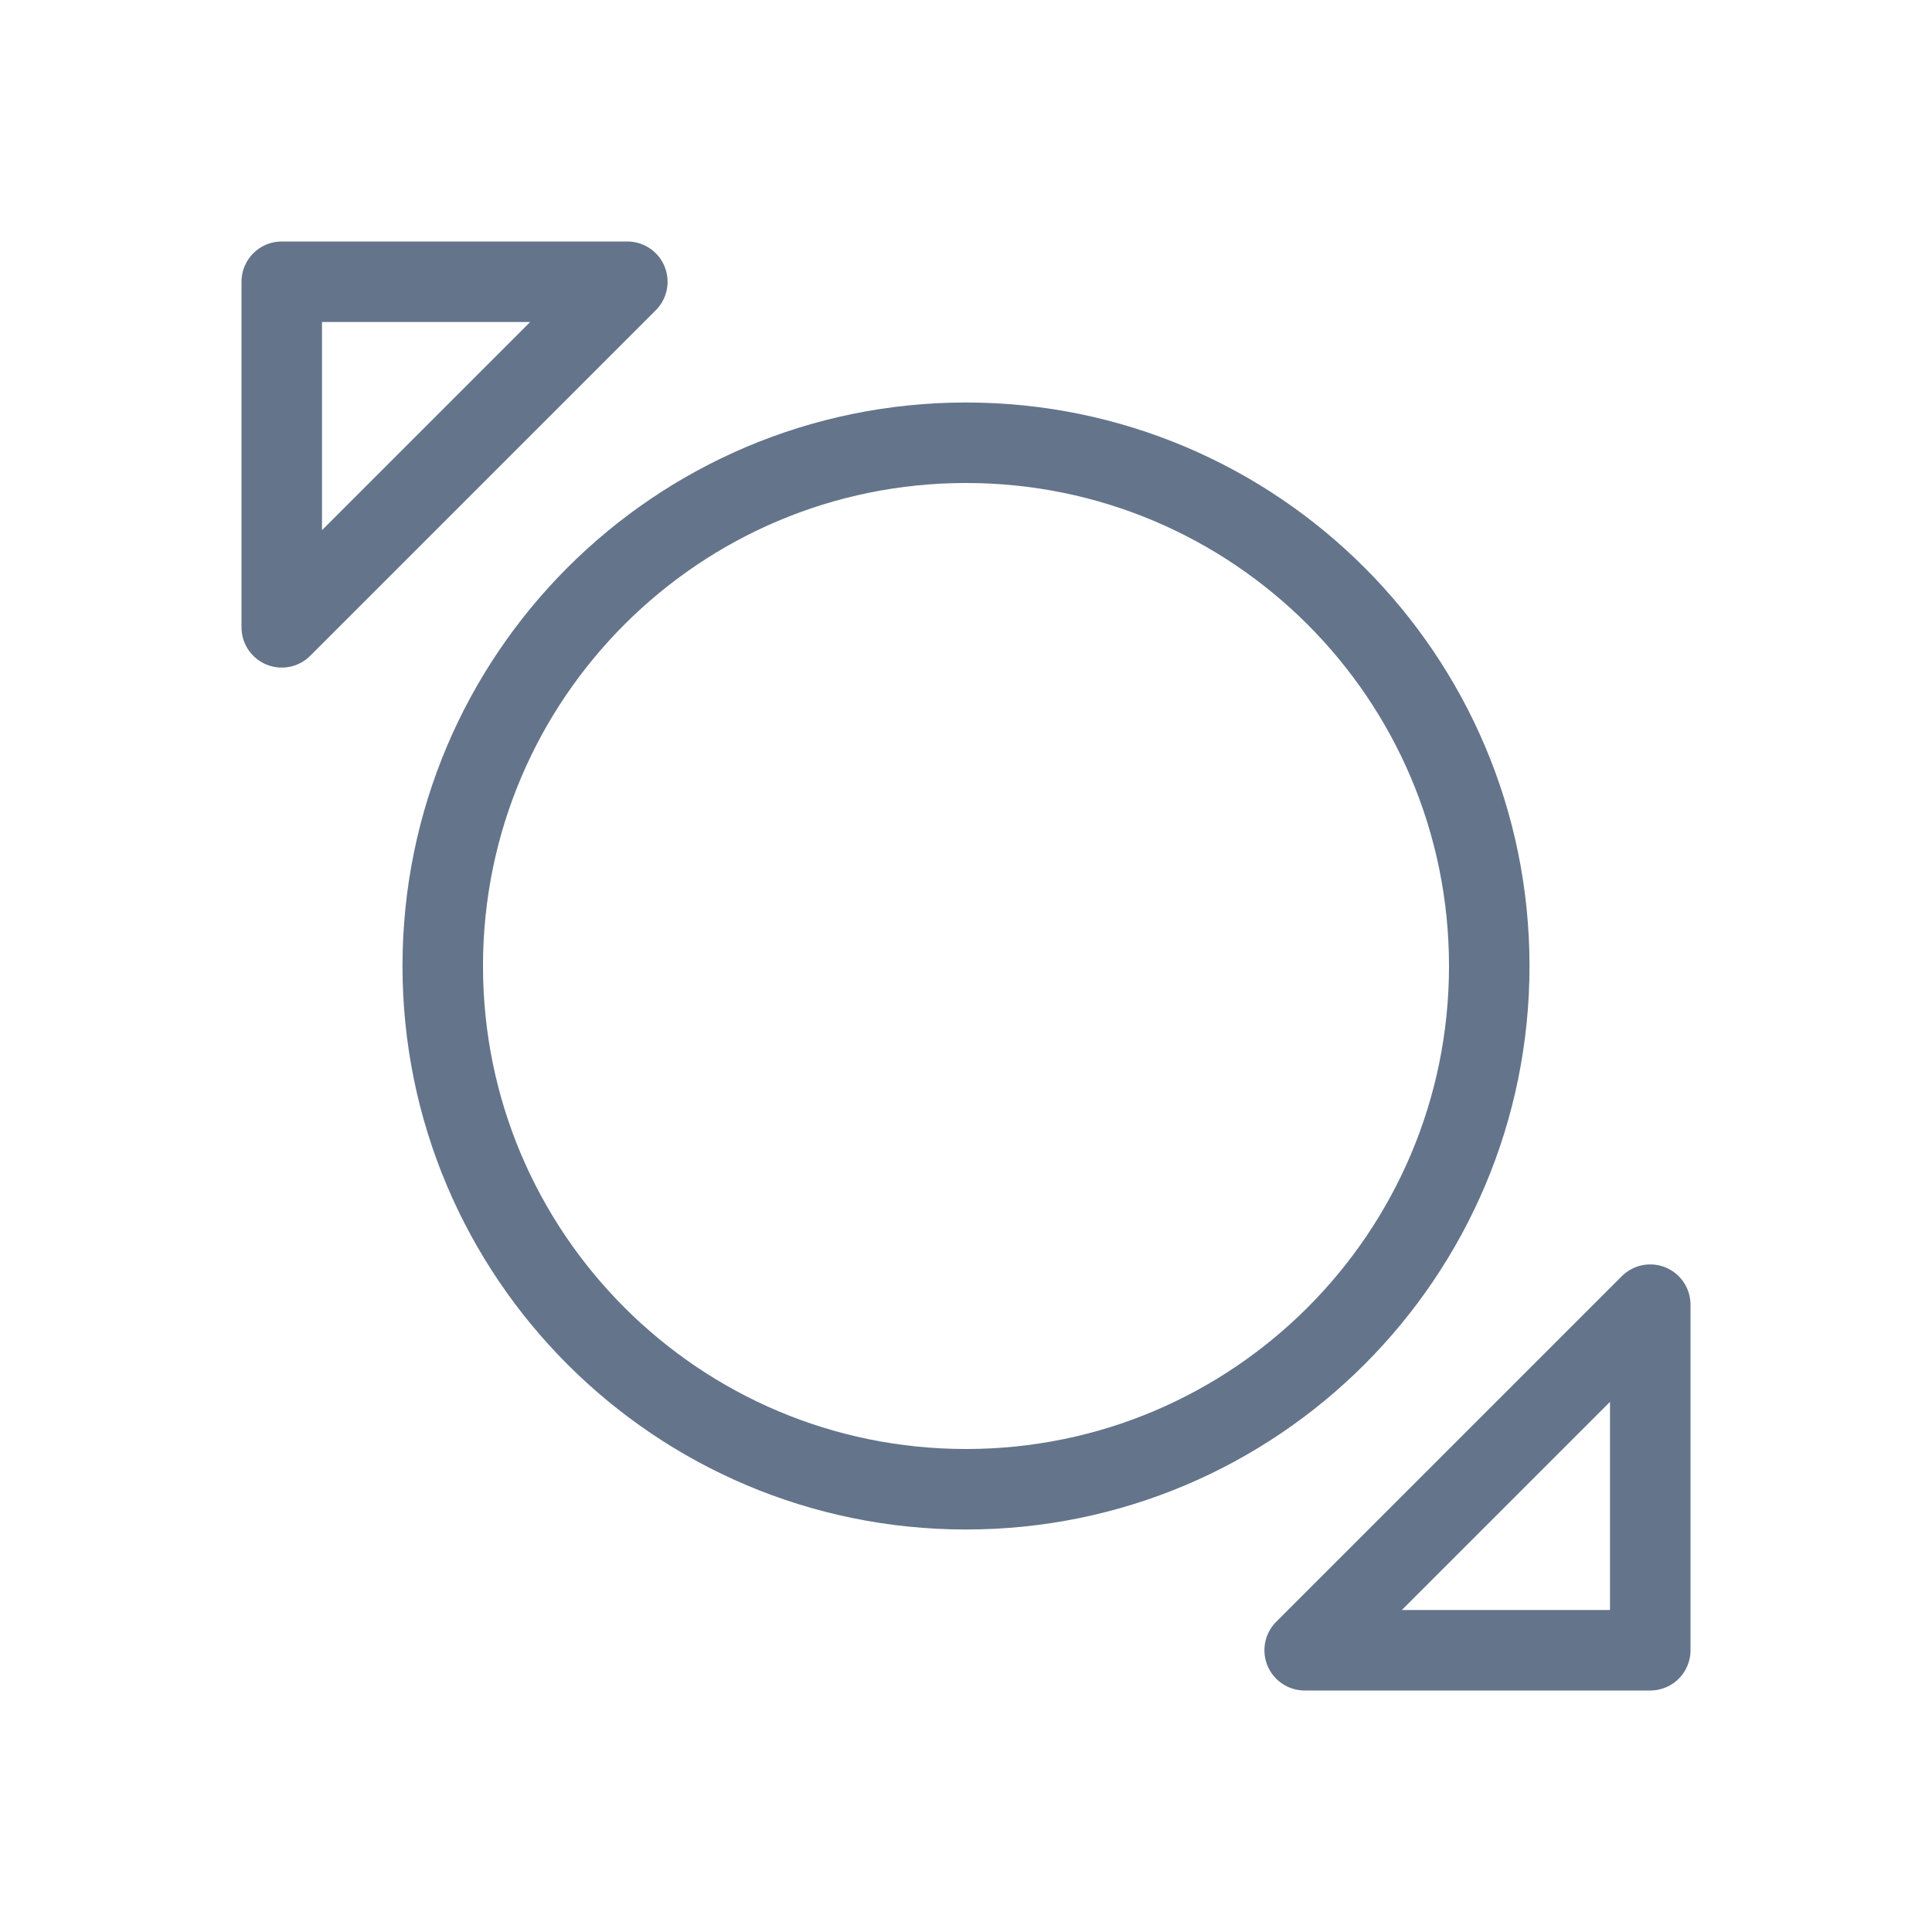
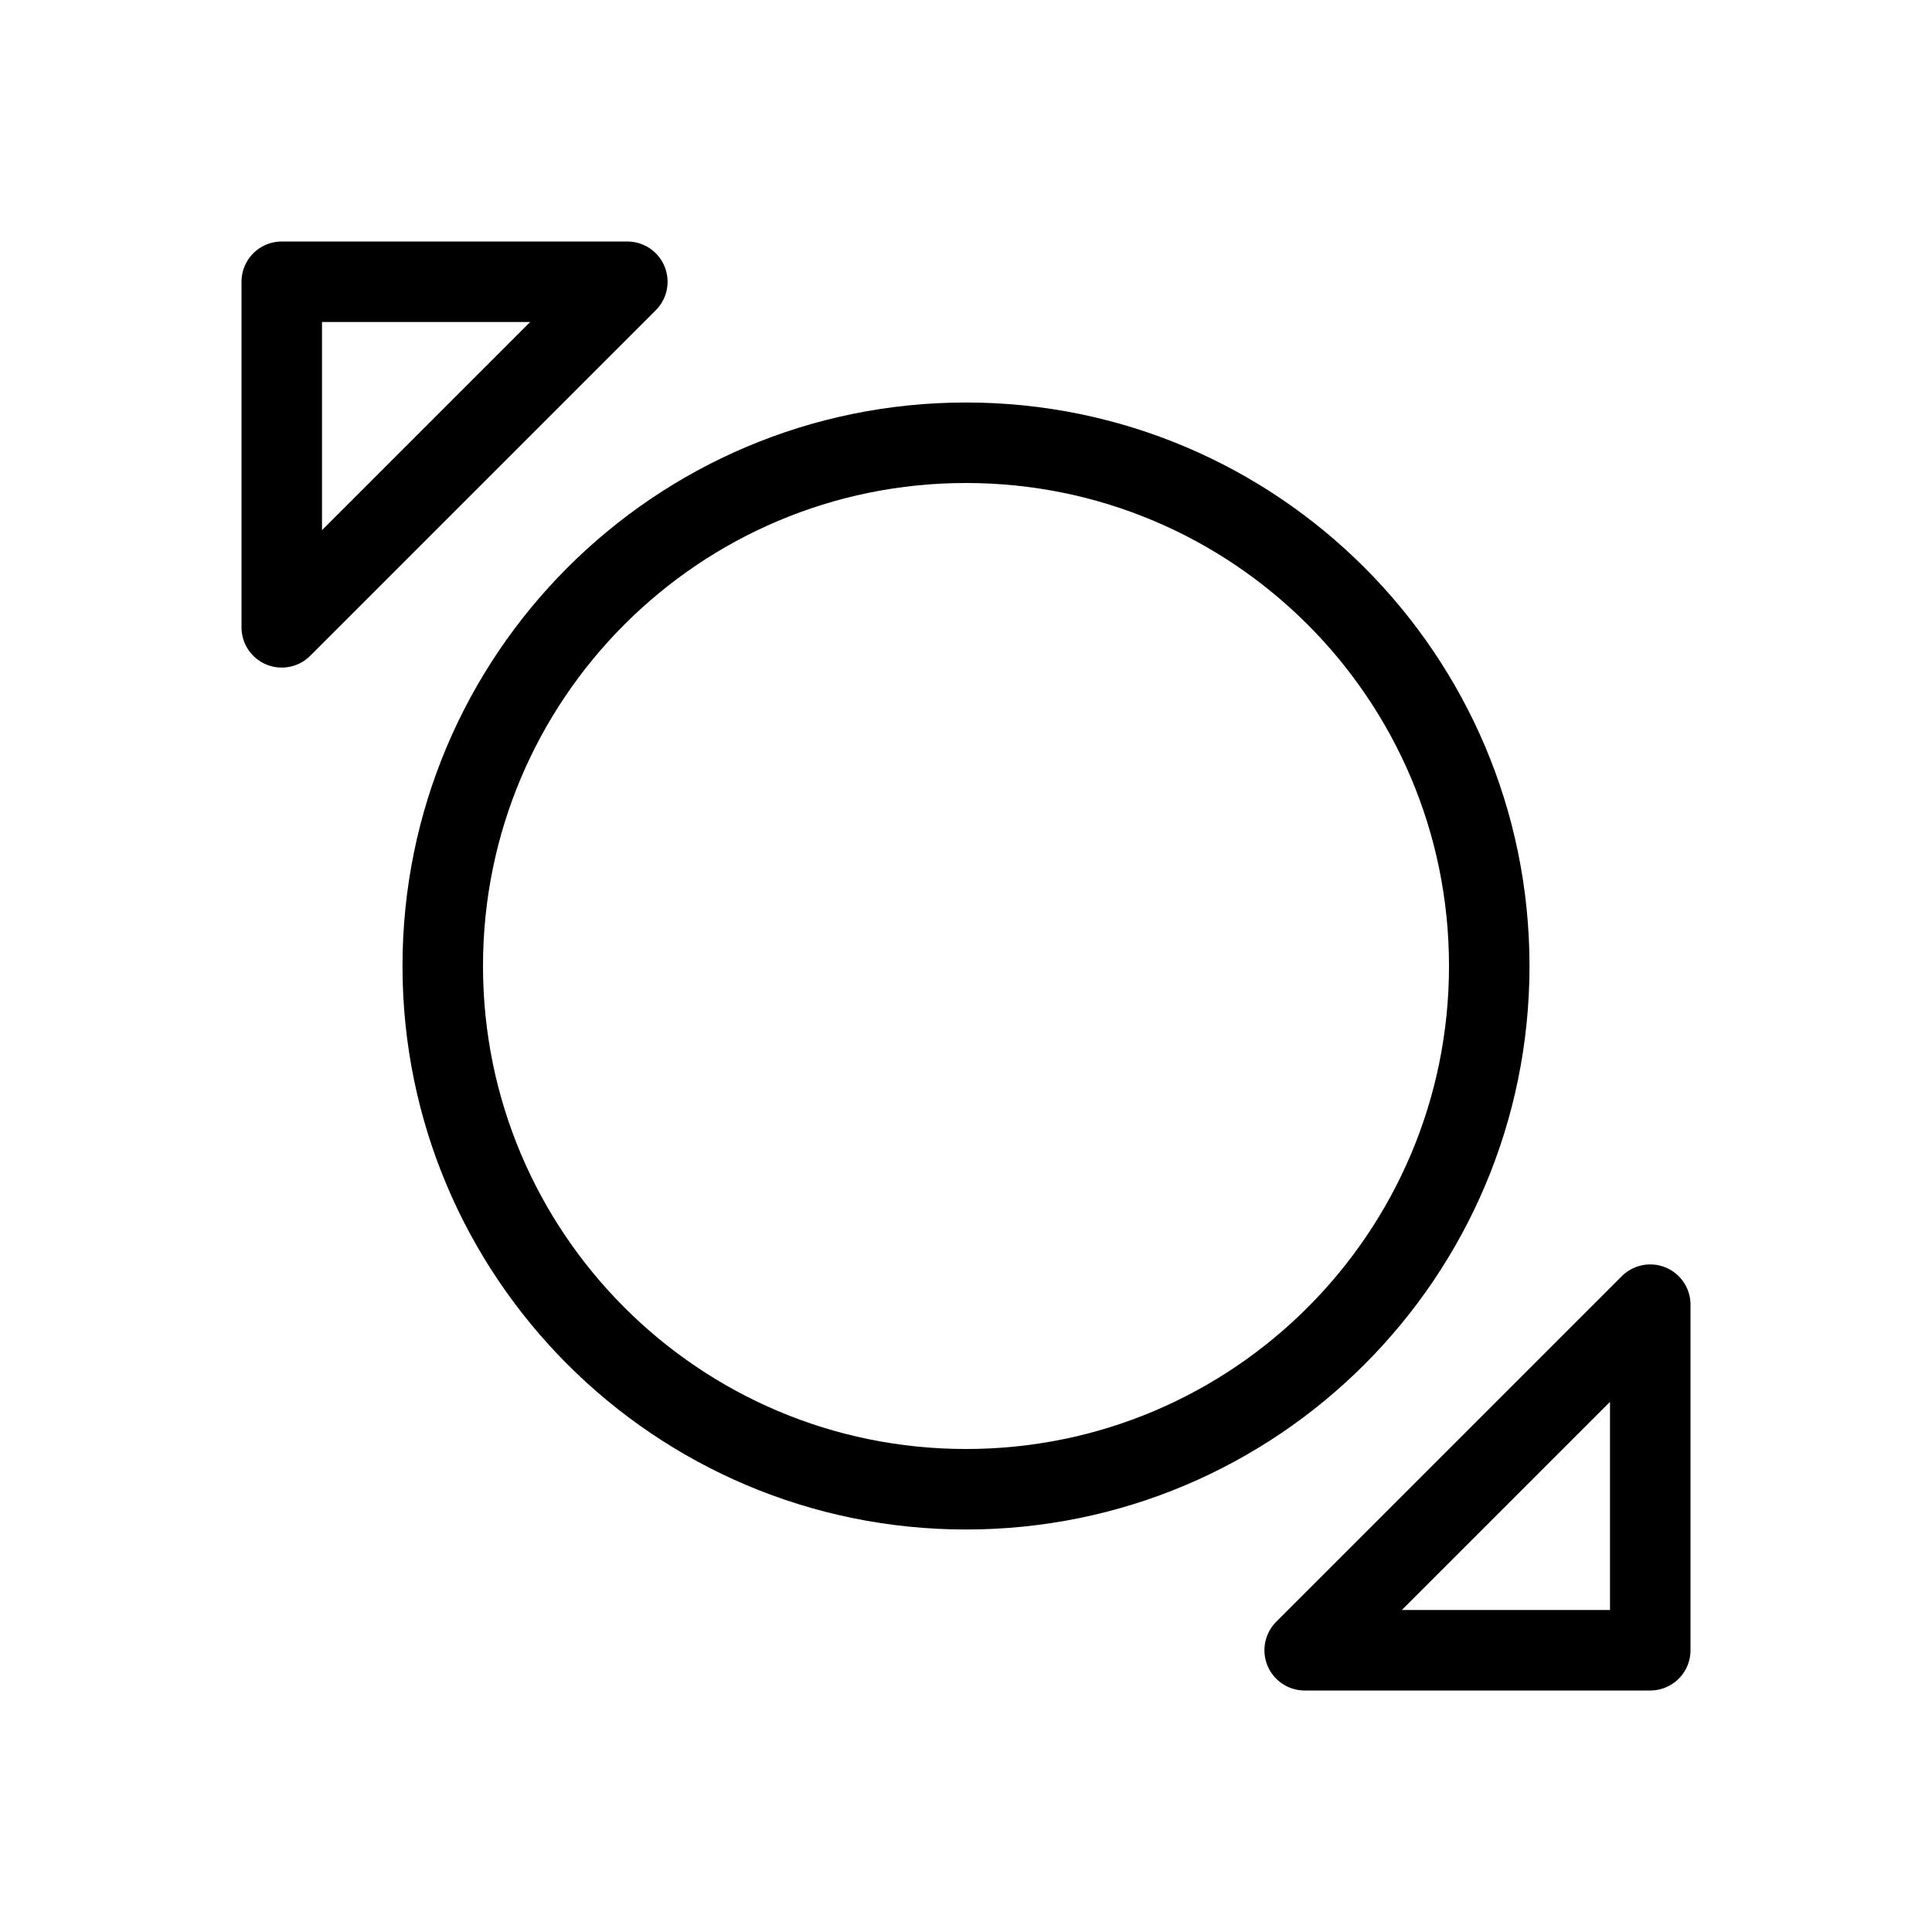
<svg xmlns="http://www.w3.org/2000/svg" viewBox="0 0 24 24" fill="none">
-   <path d="M18.5 12C18.5 15.59 15.59 18.5 12 18.5C8.41 18.5 5.5 15.59 5.5 12C5.5 8.41 8.41 5.5 12 5.5C15.59 5.5 18.5 8.41 18.5 12Z" stroke="#64748B" stroke-linecap="round" stroke-linejoin="round" />
-   <path d="M16.207 20.5L20.5 16.207V20.5L16.207 20.5Z" stroke="#64748B" stroke-linecap="round" stroke-linejoin="round" />
-   <path d="M7.793 3.5L3.5 7.793L3.5 3.5L7.793 3.5Z" stroke="#64748B" stroke-linecap="round" stroke-linejoin="round" />
+   <path d="M18.5 12C18.5 15.59 15.59 18.5 12 18.5C8.41 18.5 5.5 15.59 5.5 12C5.5 8.41 8.41 5.5 12 5.5C15.59 5.5 18.5 8.41 18.5 12Z" stroke="currentColor" stroke-linecap="round" stroke-linejoin="round" />
+   <path d="M16.207 20.5L20.5 16.207V20.5L16.207 20.5Z" stroke="currentColor" stroke-linecap="round" stroke-linejoin="round" />
+   <path d="M7.793 3.5L3.5 7.793L3.5 3.5L7.793 3.5Z" stroke="currentColor" stroke-linecap="round" stroke-linejoin="round" />
</svg>
